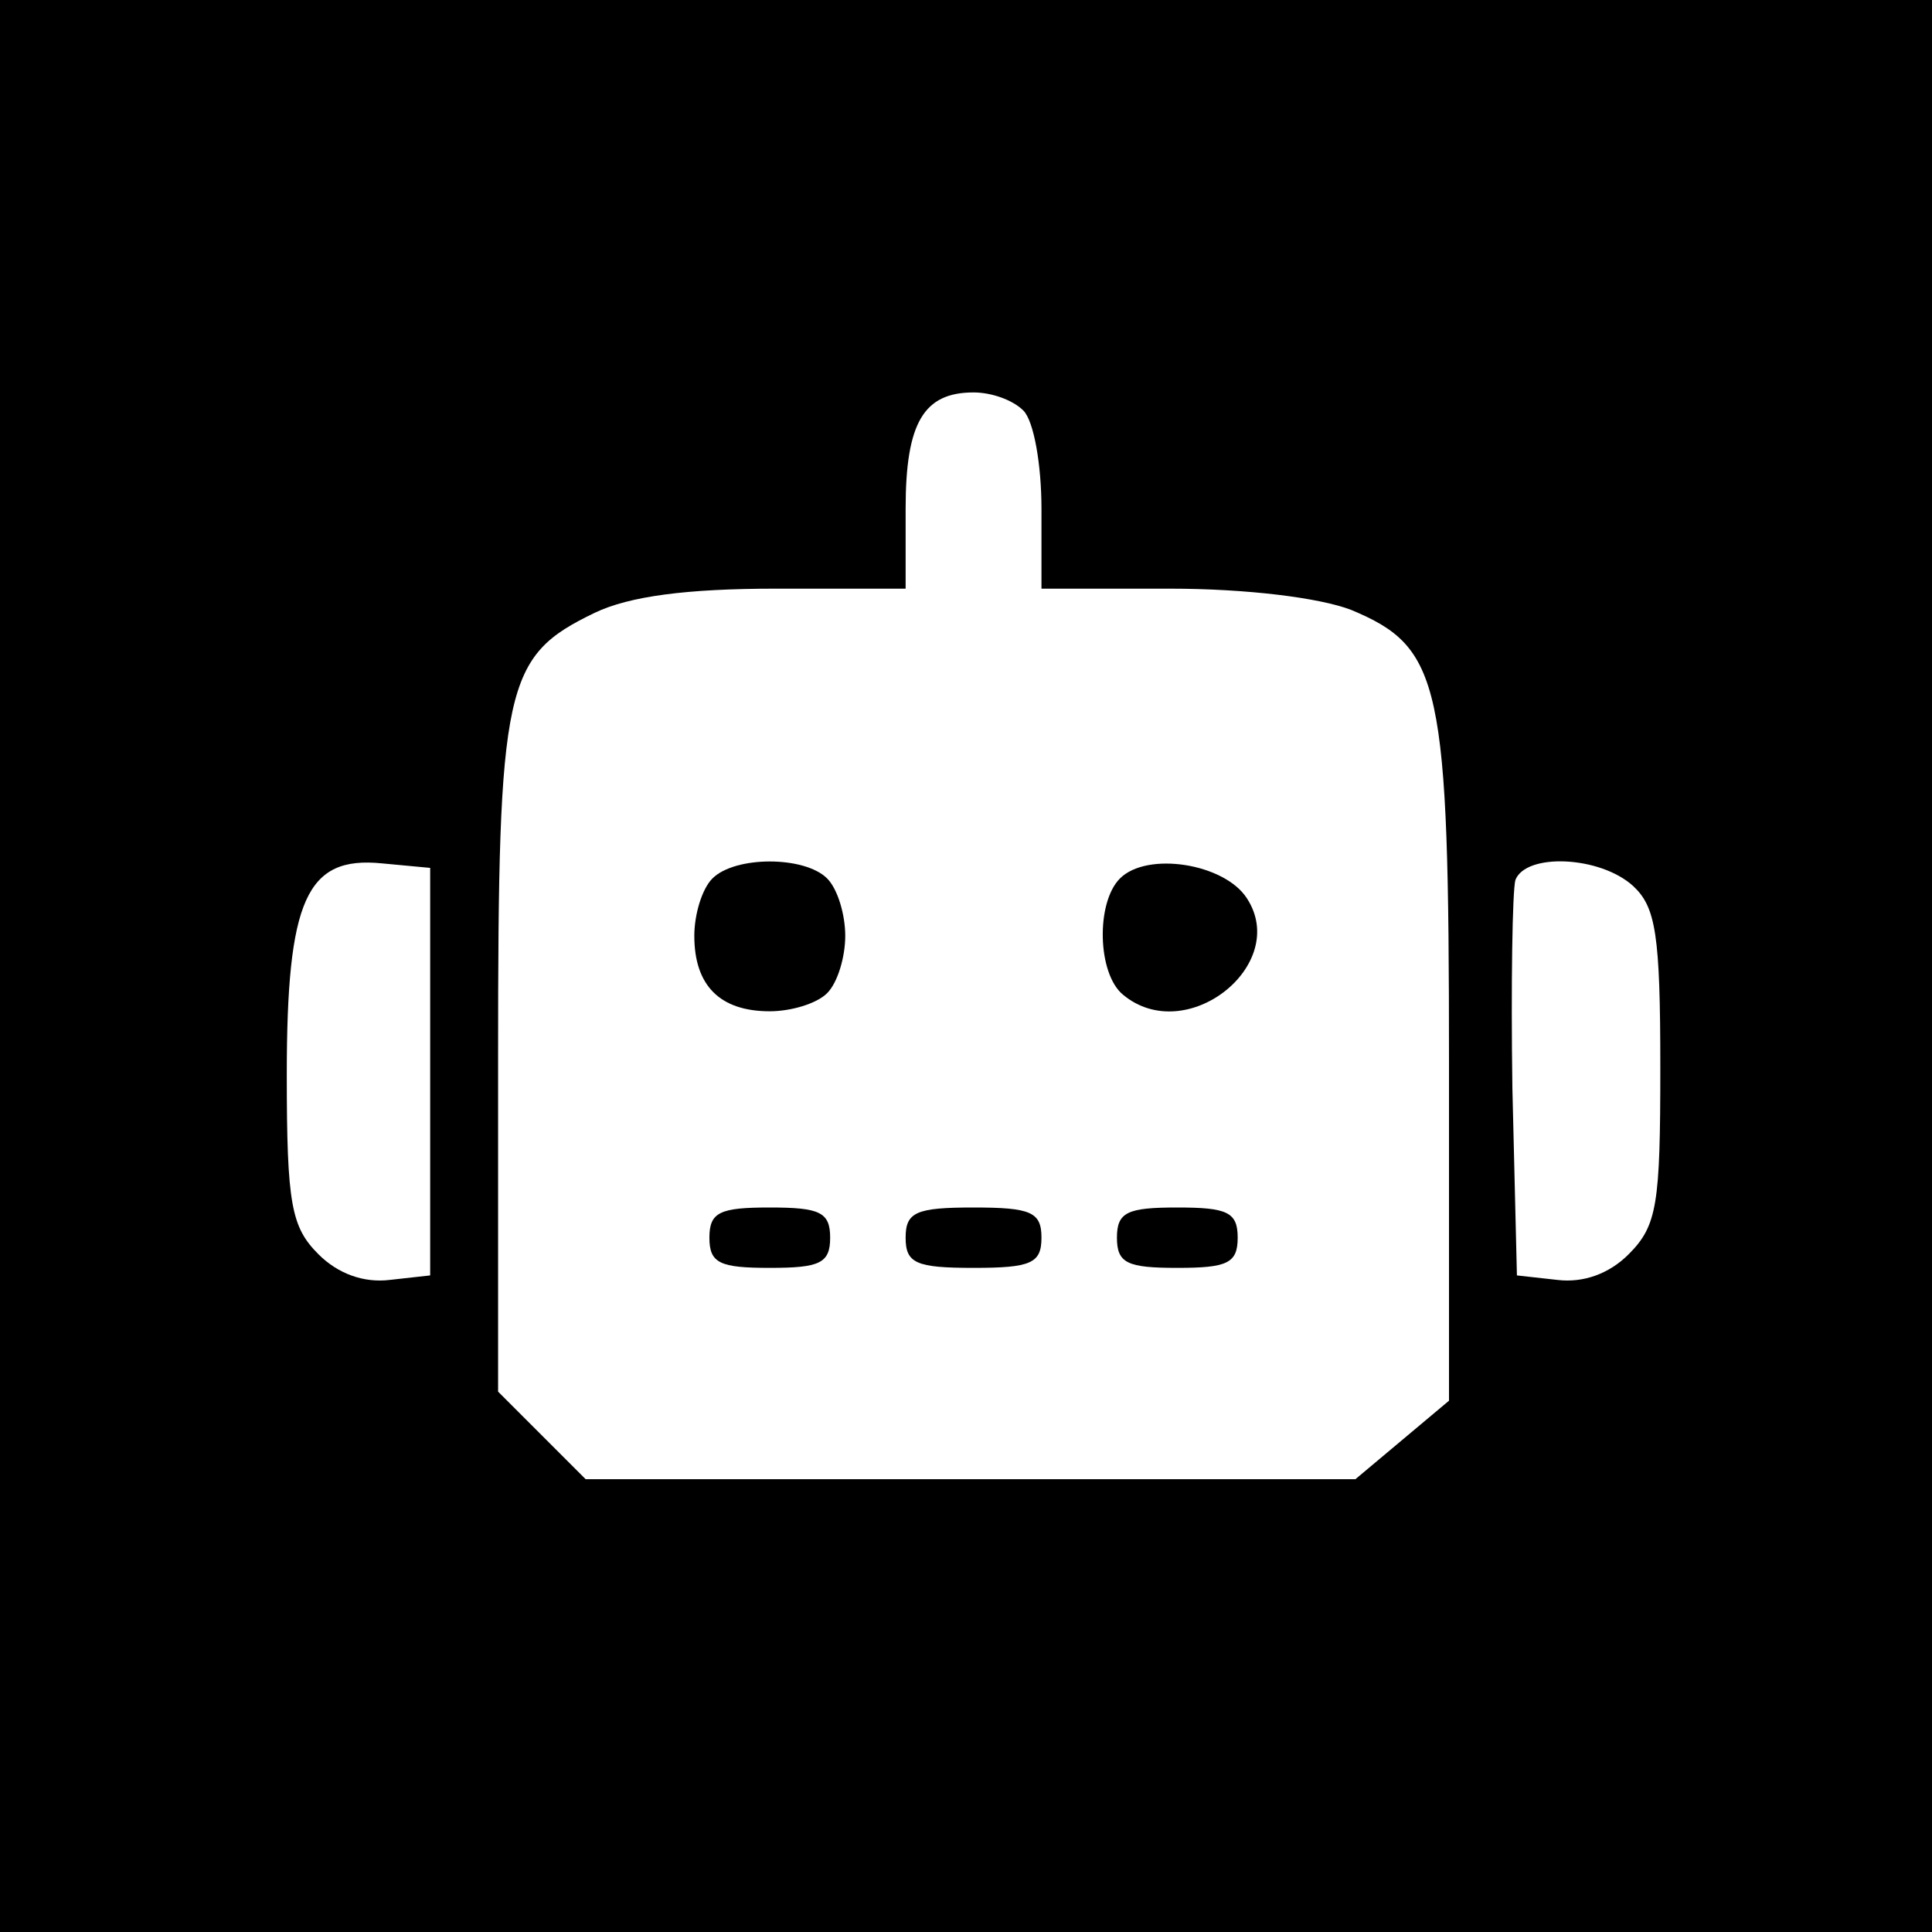
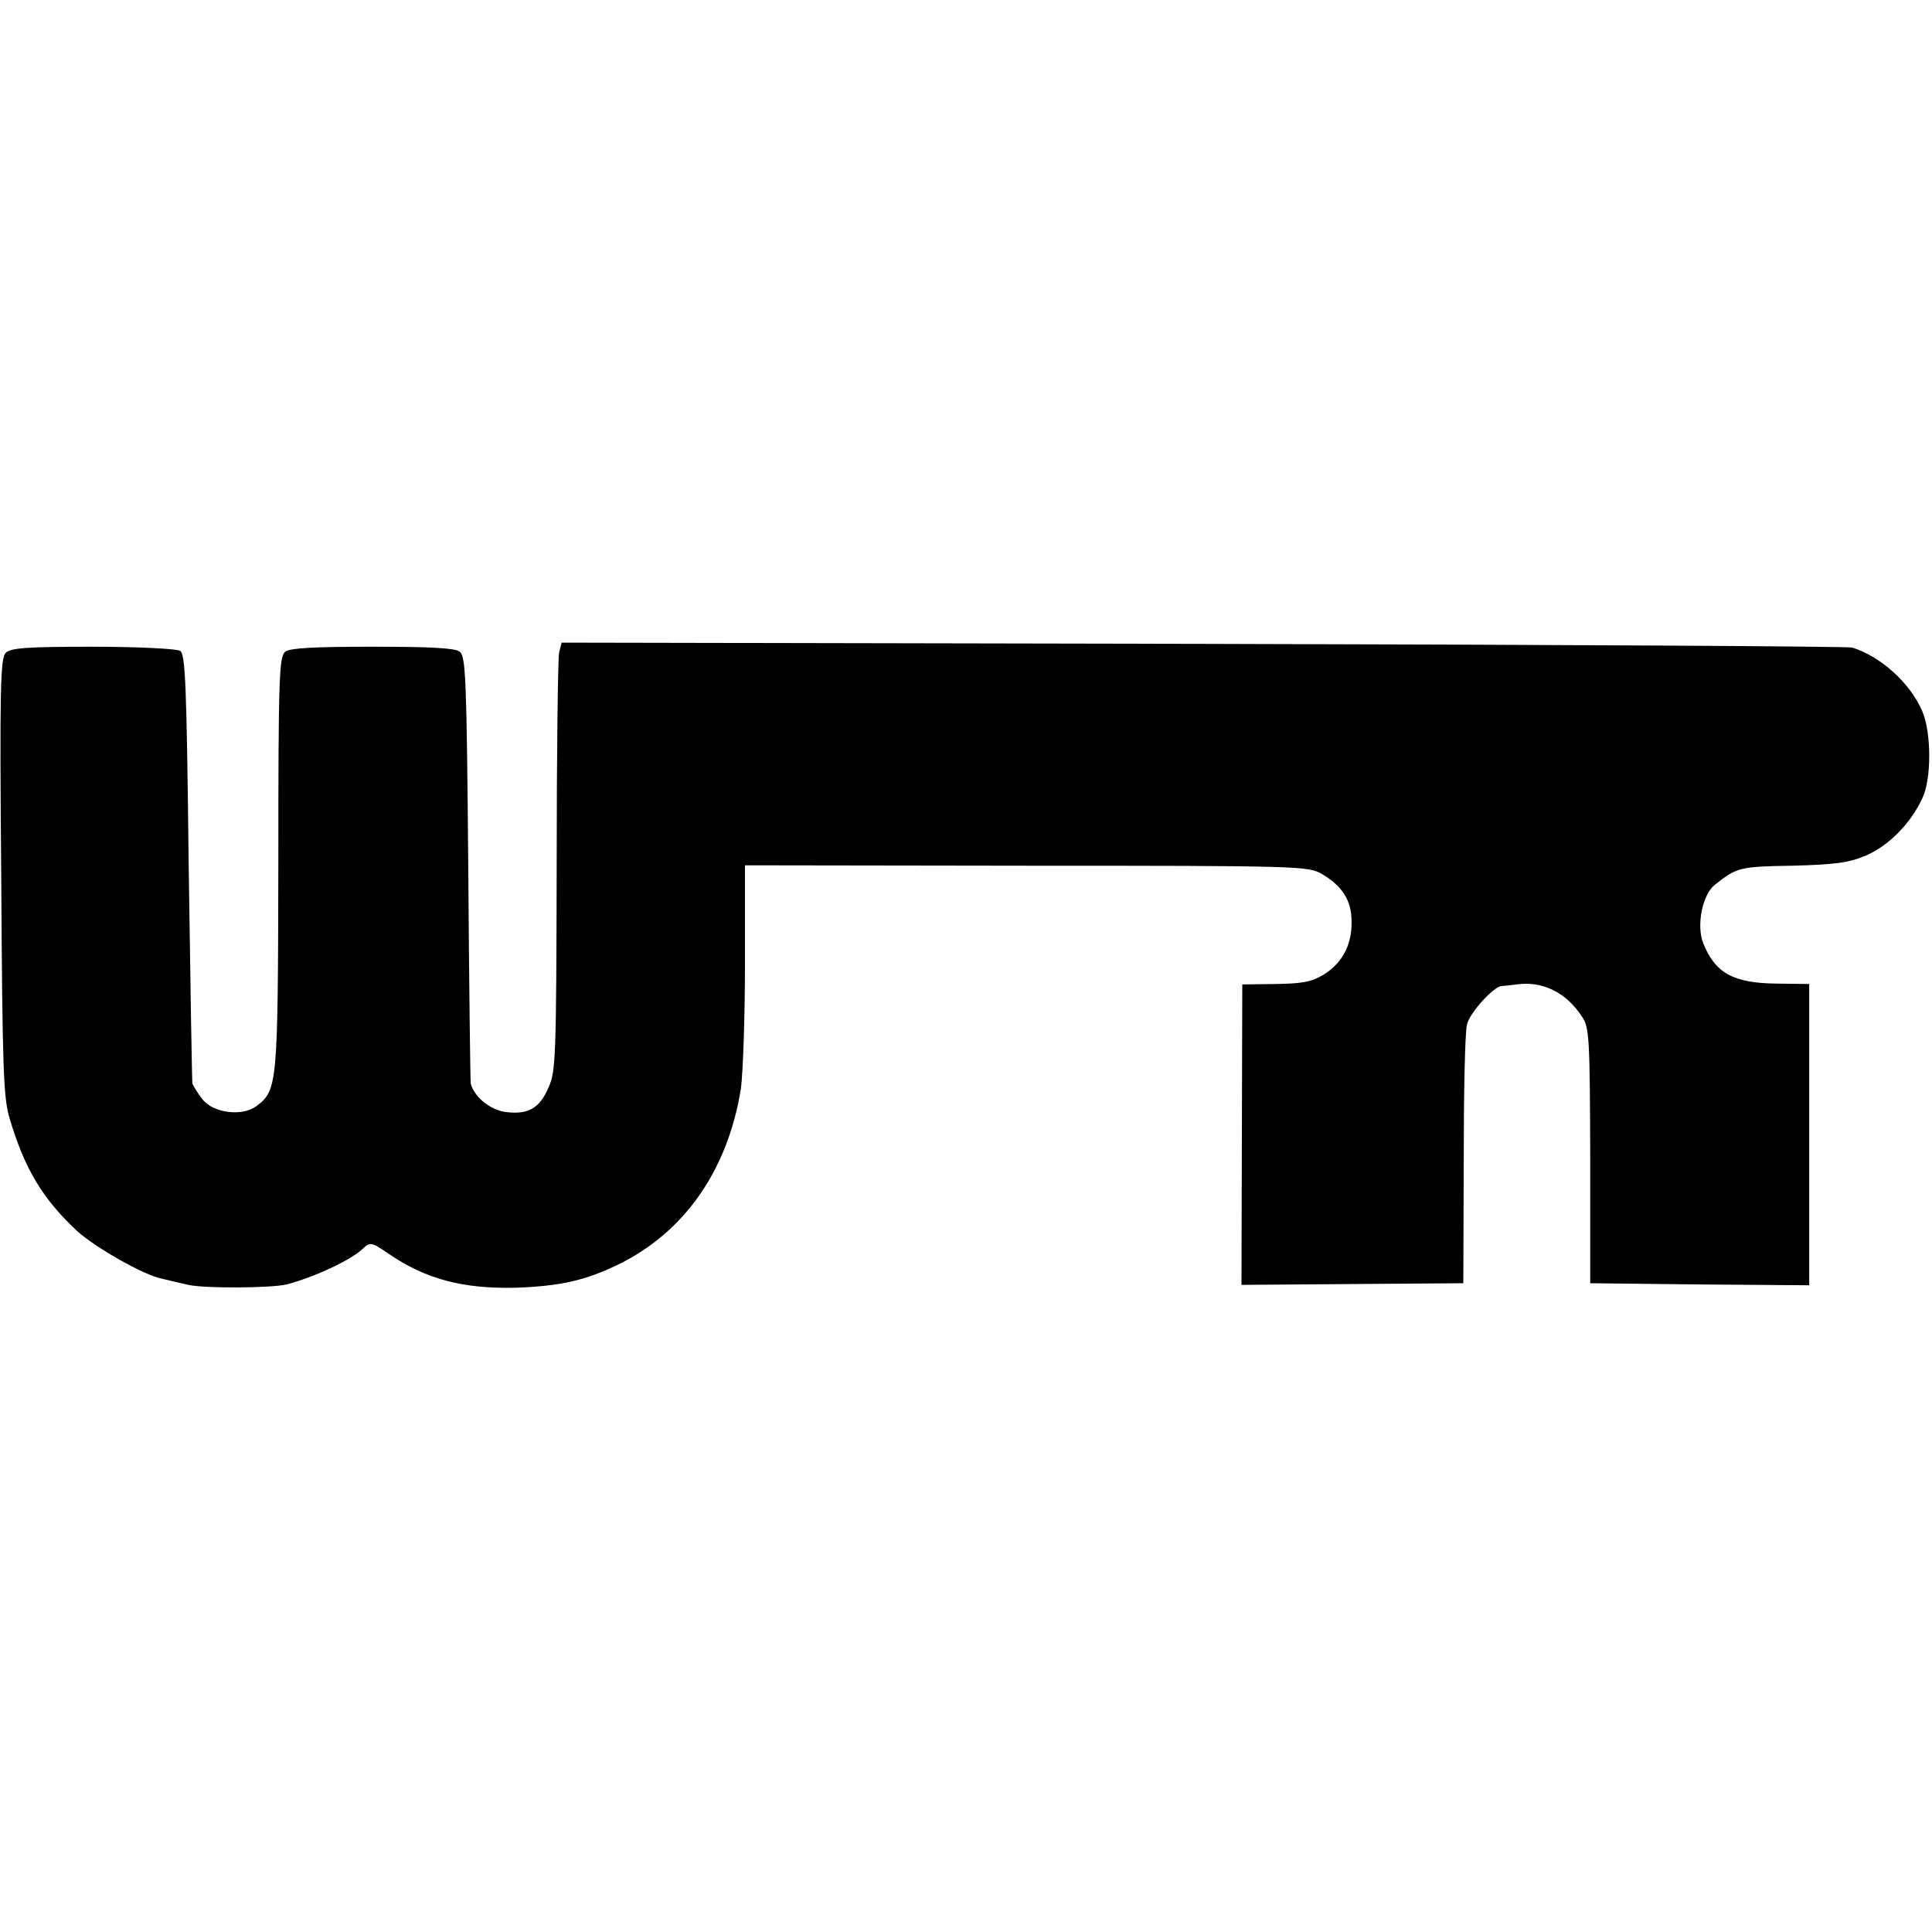
- <svg xmlns="http://www.w3.org/2000/svg" version="1.0" width="128pt" height="128pt" viewBox="0 0 128 128" preserveAspectRatio="xMidYMid meet">
-   <g transform="translate(0,128) scale(0.1,-0.1)" fill="#000000" stroke="none">
-     <path d="M0 640 l0 -640 640 0 640 0 0 640 0 640 -640 0 -640 0 0 -640z m678 368 c7 -7 12 -36 12 -65 l0 -53 85 0 c51 0 99 -6 120 -14 60 -25 65 -48 65 -300 l0 -224 -31 -26 -31 -26 -255 0 -255 0 -29 29 -29 29 0 222 c0 247 4 265 64 294 23 11 61 16 120 16 l86 0 0 53 c0 57 12 77 45 77 12 0 26 -5 33 -12z m-393 -438 l0 -135 -27 -3 c-17 -2 -34 4 -47 17 -18 18 -21 33 -21 119 0 116 13 145 63 140 l32 -3 0 -135z m797 123 c15 -14 18 -32 18 -120 0 -91 -2 -105 -21 -124 -13 -13 -30 -19 -47 -17 l-27 3 -3 124 c-1 69 0 131 2 138 7 18 56 16 78 -4z" />
-     <path d="M472 698 c-7 -7 -12 -24 -12 -38 0 -33 17 -50 50 -50 14 0 31 5 38 12 7 7 12 24 12 38 0 14 -5 31 -12 38 -15 15 -61 15 -76 0z" />
-     <path d="M742 698 c-16 -16 -15 -63 2 -77 42 -35 111 20 82 64 -15 23 -66 31 -84 13z" />
-     <path d="M470 460 c0 -17 7 -20 40 -20 33 0 40 3 40 20 0 17 -7 20 -40 20 -33 0 -40 -3 -40 -20z" />
-     <path d="M600 460 c0 -17 7 -20 45 -20 38 0 45 3 45 20 0 17 -7 20 -45 20 -38 0 -45 -3 -45 -20z" />
-     <path d="M740 460 c0 -17 7 -20 40 -20 33 0 40 3 40 20 0 17 -7 20 -40 20 -33 0 -40 -3 -40 -20z" />
+ <svg xmlns="http://www.w3.org/2000/svg" version="1.0" width="472pt" height="472pt" viewBox="0 0 472 472" preserveAspectRatio="xMidYMid meet">
+   <g transform="translate(0,472) scale(0.1,-0.1)" fill="#000000" stroke="none">
+     <path d="M1366 3126 c-3 -13 -6 -248 -6 -522 -1 -466 -2 -502 -20 -541 -22 -51 -49 -66 -103 -60 -39 5 -78 36 -87 70 -1 7 -4 244 -6 527 -4 466 -6 516 -21 528 -12 9 -72 12 -213 12 -141 0 -201 -3 -213 -12 -15 -12 -17 -58 -17 -517 -1 -541 -2 -554 -53 -593 -34 -26 -105 -18 -132 16 -12 15 -23 33 -25 39 -1 7 -5 245 -9 530 -5 445 -8 519 -21 527 -8 5 -104 10 -213 10 -163 0 -201 -3 -213 -15 -13 -13 -15 -86 -11 -547 3 -472 5 -540 21 -592 36 -121 80 -195 165 -274 43 -39 163 -108 207 -116 11 -3 39 -9 64 -15 40 -9 202 -8 240 1 69 18 158 60 186 87 18 17 21 17 62 -11 91 -63 183 -87 312 -84 108 4 168 17 249 56 163 79 269 231 301 430 5 36 10 173 10 305 l0 241 688 -1 c668 0 688 -1 721 -20 50 -29 73 -65 73 -116 1 -57 -22 -101 -68 -130 -30 -18 -52 -22 -118 -23 l-81 -1 -1 -367 -1 -367 271 2 271 2 1 300 c0 165 3 314 8 332 6 28 64 92 84 94 4 0 21 2 37 4 64 9 122 -20 160 -79 18 -26 19 -53 20 -340 l0 -311 268 -3 267 -2 0 368 0 368 -79 1 c-107 1 -151 26 -180 99 -17 43 -2 118 28 142 54 43 61 45 190 47 106 3 137 7 180 25 55 24 108 77 137 139 23 46 23 161 0 214 -30 69 -101 133 -171 155 -11 3 -725 7 -1586 9 l-1567 3 -6 -24z" />
  </g>
</svg>
